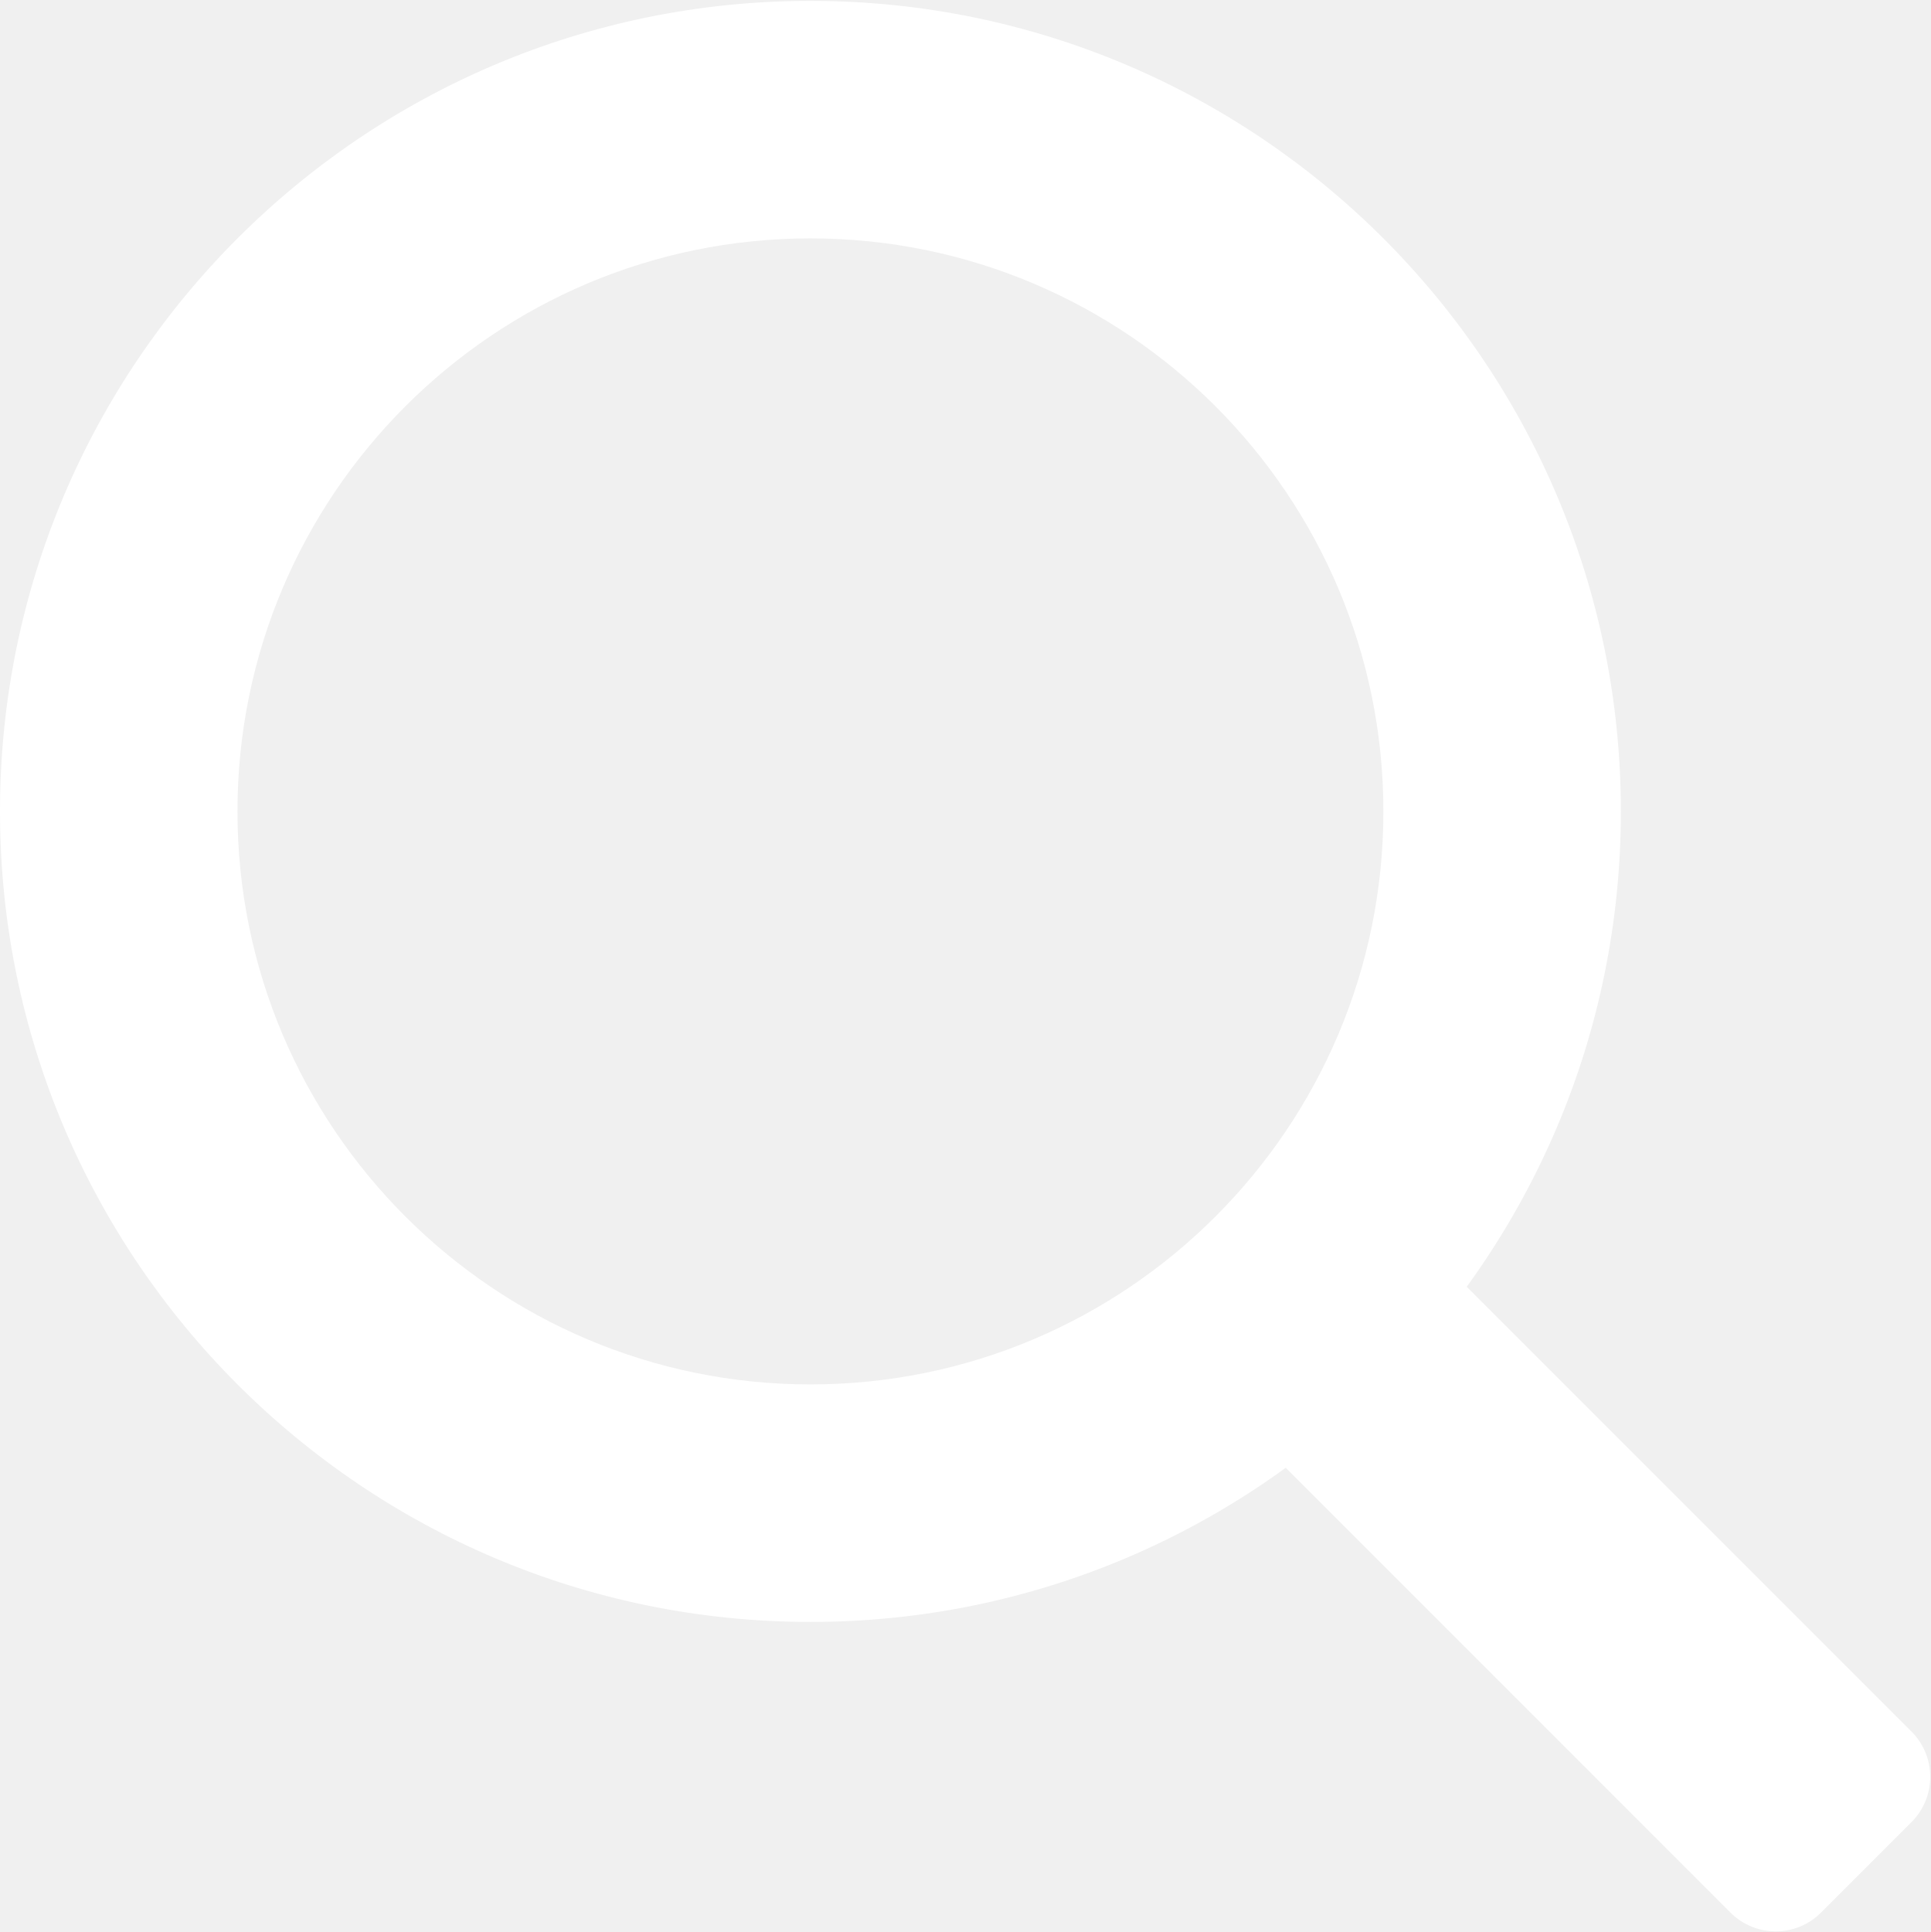
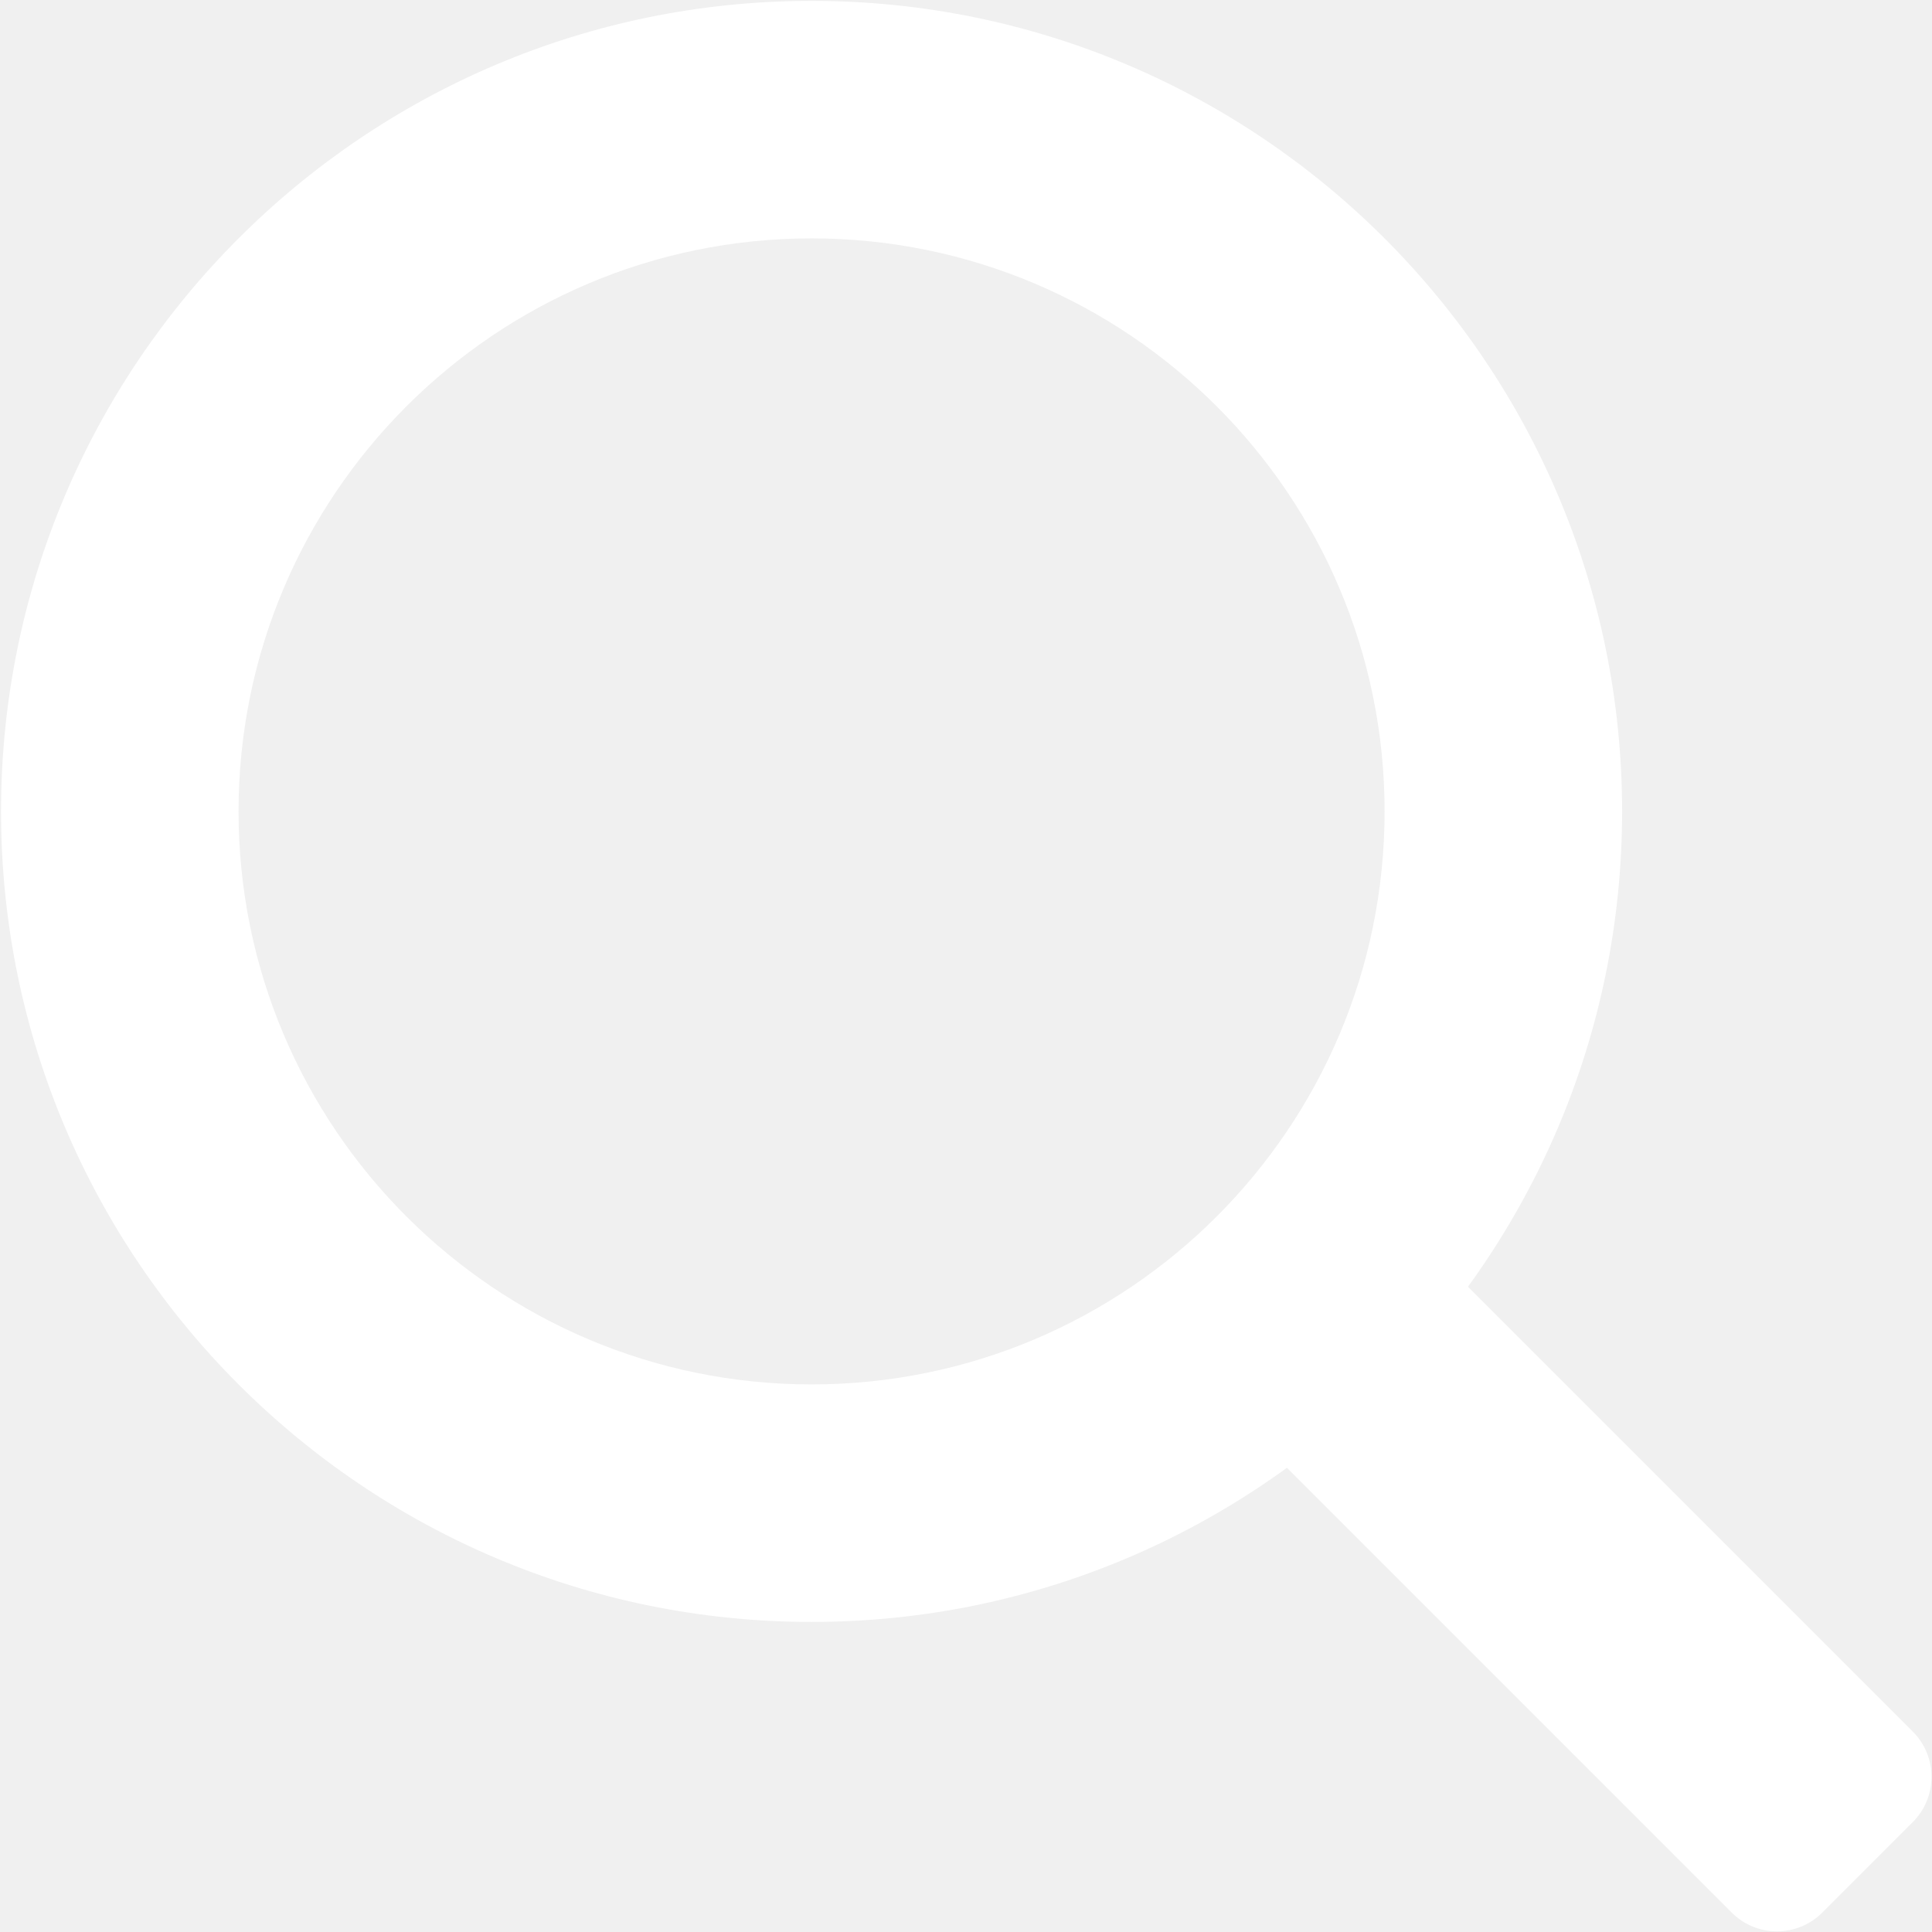
- <svg xmlns="http://www.w3.org/2000/svg" width="100%" height="100%" viewBox="0 0 5467 5471" version="1.1" xml:space="preserve" style="fill-rule:evenodd;clip-rule:evenodd;stroke-linejoin:round;stroke-miterlimit:2;">
-   <rect id="symbol_search" x="0" y="2.478" width="5466.67" height="5466.67" style="fill:none;" />
+ <svg xmlns="http://www.w3.org/2000/svg" width="100%" height="100%" viewBox="0 0 5471 5471" version="1.1" xml:space="preserve" style="fill-rule:evenodd;clip-rule:evenodd;stroke-linejoin:round;stroke-miterlimit:2;">
+   <rect id="symbol_search" x="2.952" y="2.478" width="5466.67" height="5466.67" style="fill:none;" />
  <clipPath id="_clip1">
-     <rect x="0" y="2.478" width="5466.67" height="5466.67" />
+     <rect x="2.952" y="2.478" width="5466.67" height="5466.67" />
  </clipPath>
  <g clip-path="url(#_clip1)">
-     <path d="M2295.24,2.478c1266.78,-0 2295.24,1028.46 2295.24,2295.24c-0,1266.78 -1028.46,2295.24 -2295.24,2295.24c-1266.78,-0 -2295.24,-1028.46 -2295.24,-2295.24c-0,-1266.78 1028.46,-2295.24 2295.24,-2295.24Zm-0,672.579c-895.572,-0 -1622.66,727.091 -1622.66,1622.66c-0,895.572 727.091,1622.66 1622.66,1622.66c895.572,-0 1622.66,-727.091 1622.66,-1622.66c-0,-895.572 -727.091,-1622.66 -1622.66,-1622.66Z" style="fill:#fff;" />
-     <path d="M4132.01,3621.84l1281.6,1281.6c70.735,70.735 70.735,185.591 0,256.326l-256.326,256.326c-70.735,70.735 -185.591,70.735 -256.326,0l-1281.6,-1281.6c-70.735,-70.735 -70.735,-185.591 -0,-256.326l256.326,-256.326c70.735,-70.735 185.591,-70.735 256.326,-0Z" style="fill:#fff;" />
+     <path d="M2298.19,2.478c1266.78,-0 2295.24,1028.46 2295.24,2295.24c-0,1266.78 -1028.46,2295.24 -2295.24,2295.24c-1266.78,-0 -2295.24,-1028.46 -2295.24,-2295.24c0,-1266.78 1028.46,-2295.24 2295.24,-2295.24Zm-0,672.579c-895.572,-0 -1622.66,727.091 -1622.66,1622.66c0,895.572 727.091,1622.66 1622.66,1622.66c895.572,-0 1622.66,-727.091 1622.66,-1622.66c-0,-895.572 -727.091,-1622.66 -1622.66,-1622.66Z" style="fill:#fff;" />
+     <path d="M4134.96,3621.84l1281.6,1281.6c70.735,70.735 70.735,185.591 0,256.326l-256.326,256.326c-70.735,70.735 -185.591,70.735 -256.326,0l-1281.6,-1281.6c-70.735,-70.735 -70.735,-185.591 -0,-256.326l256.326,-256.326c70.735,-70.735 185.591,-70.735 256.326,-0Z" style="fill:#fff;" />
  </g>
</svg>
